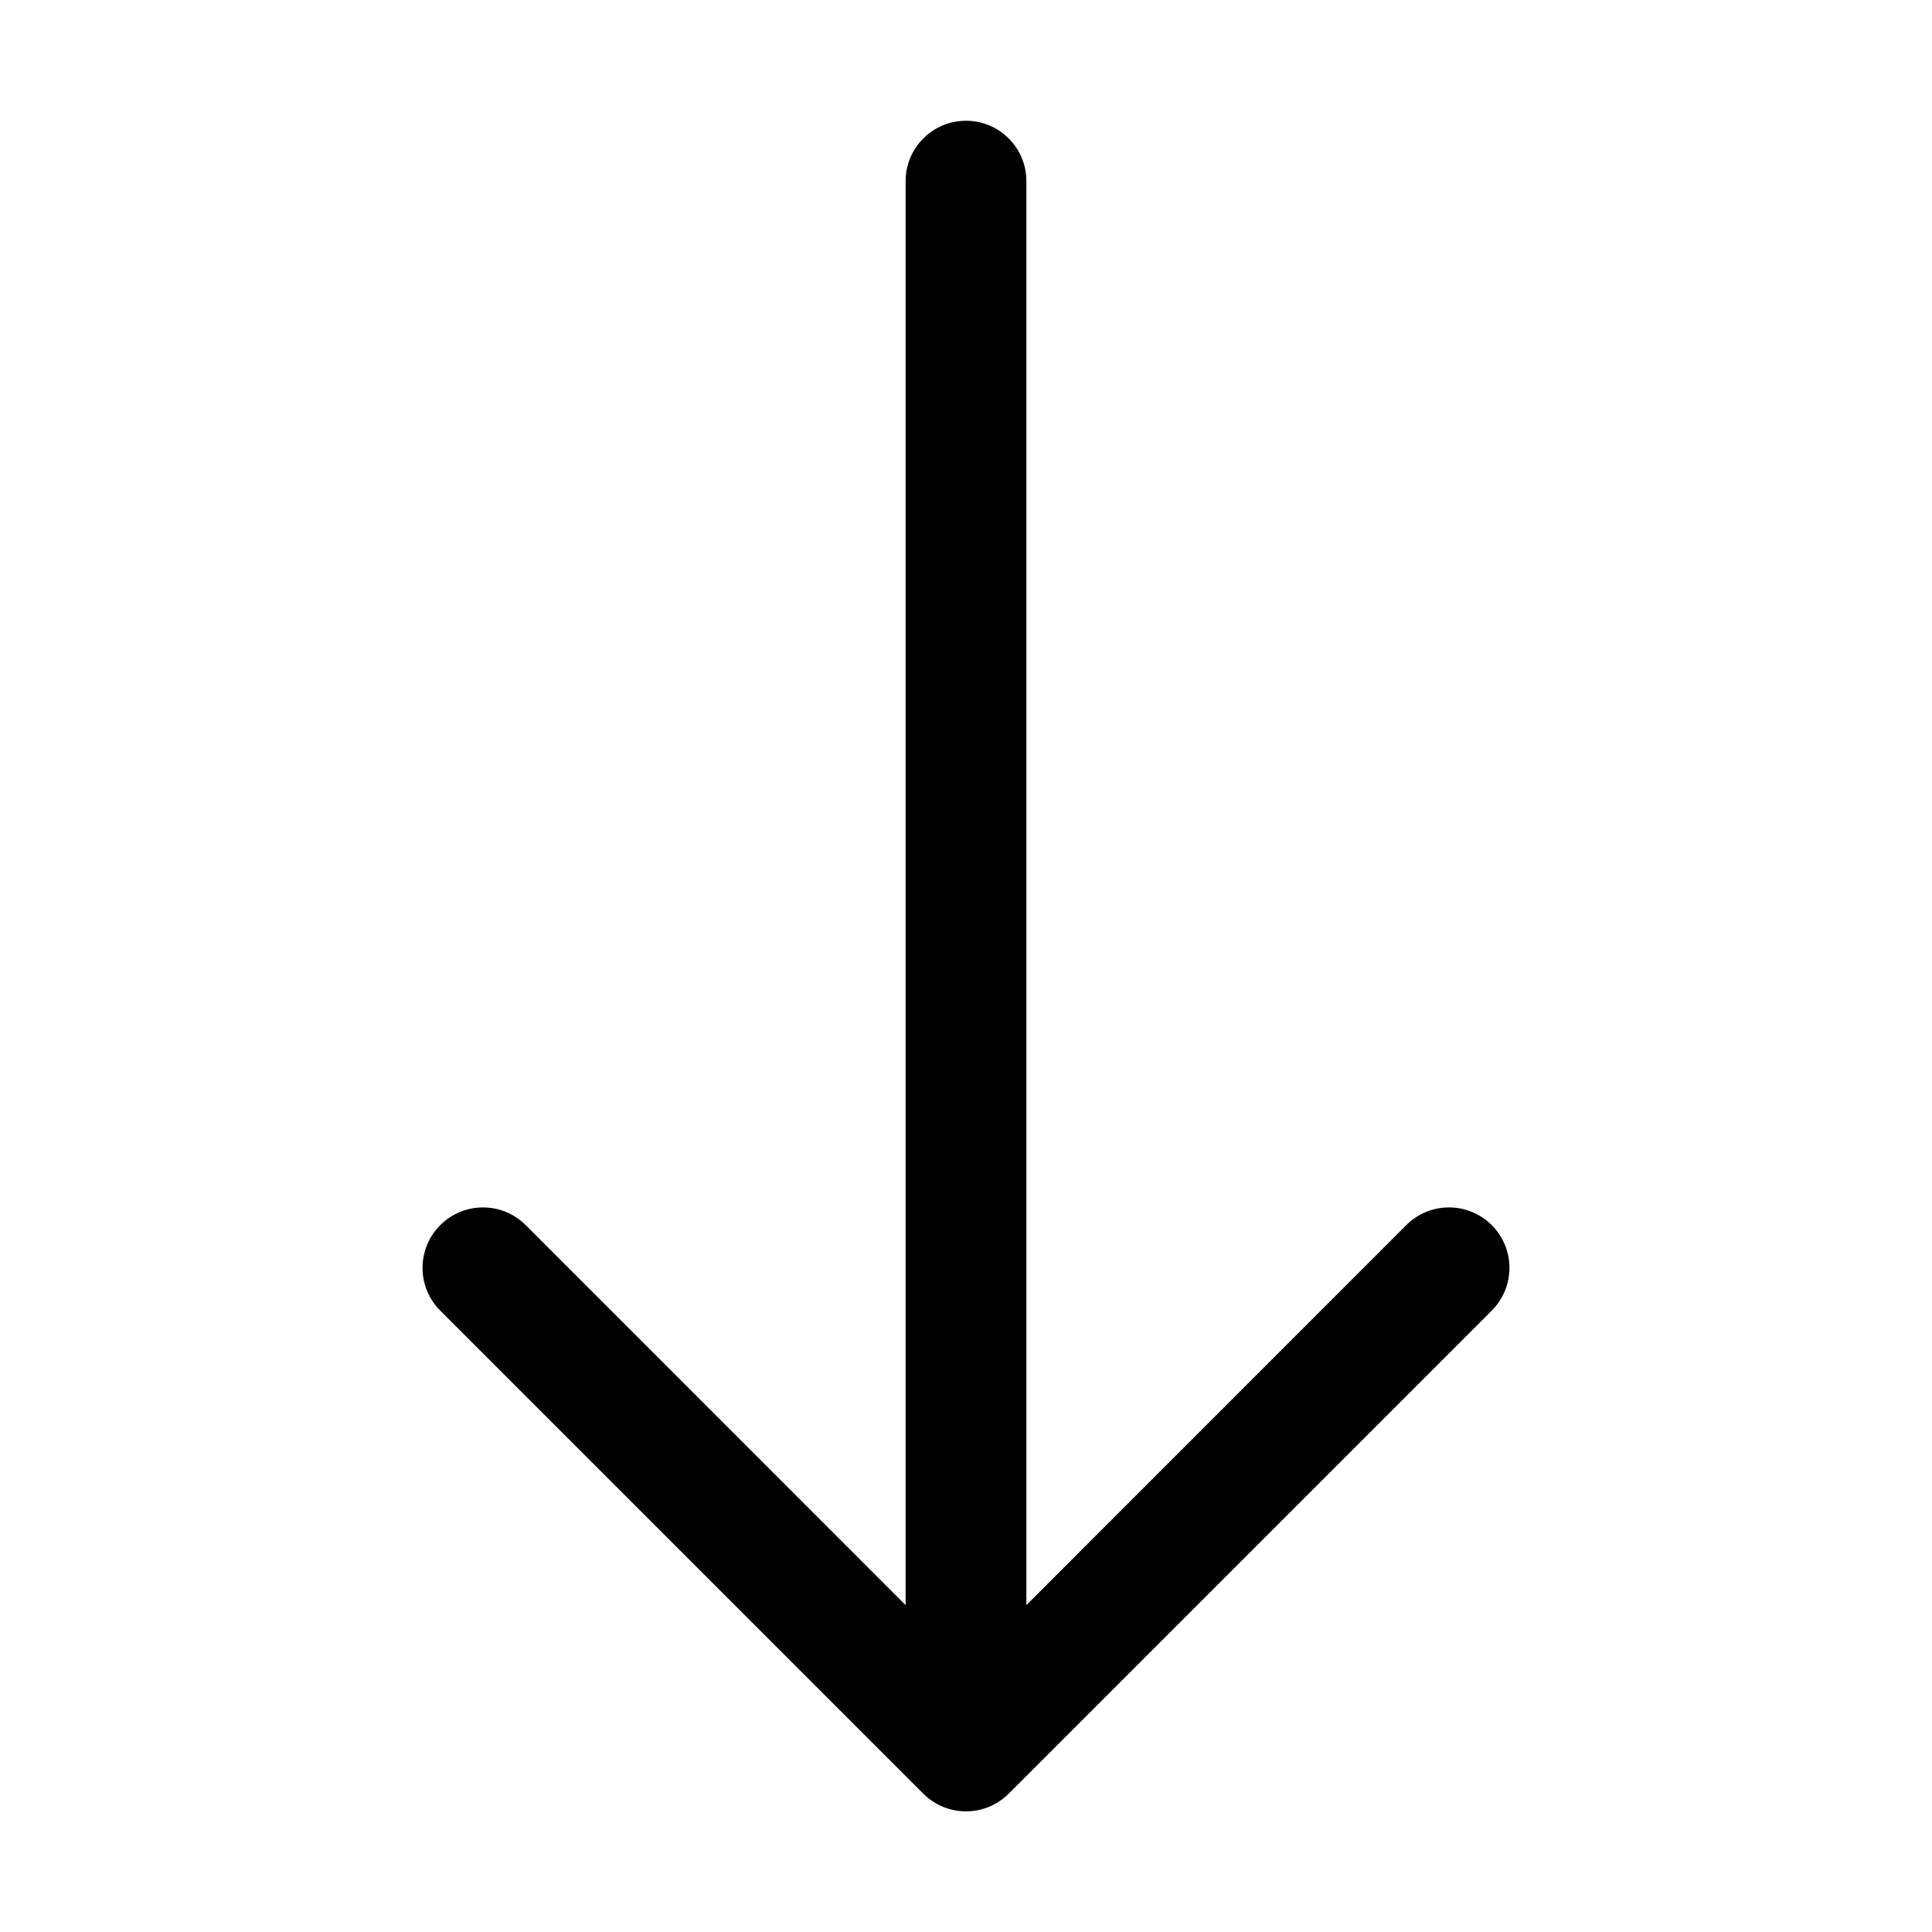
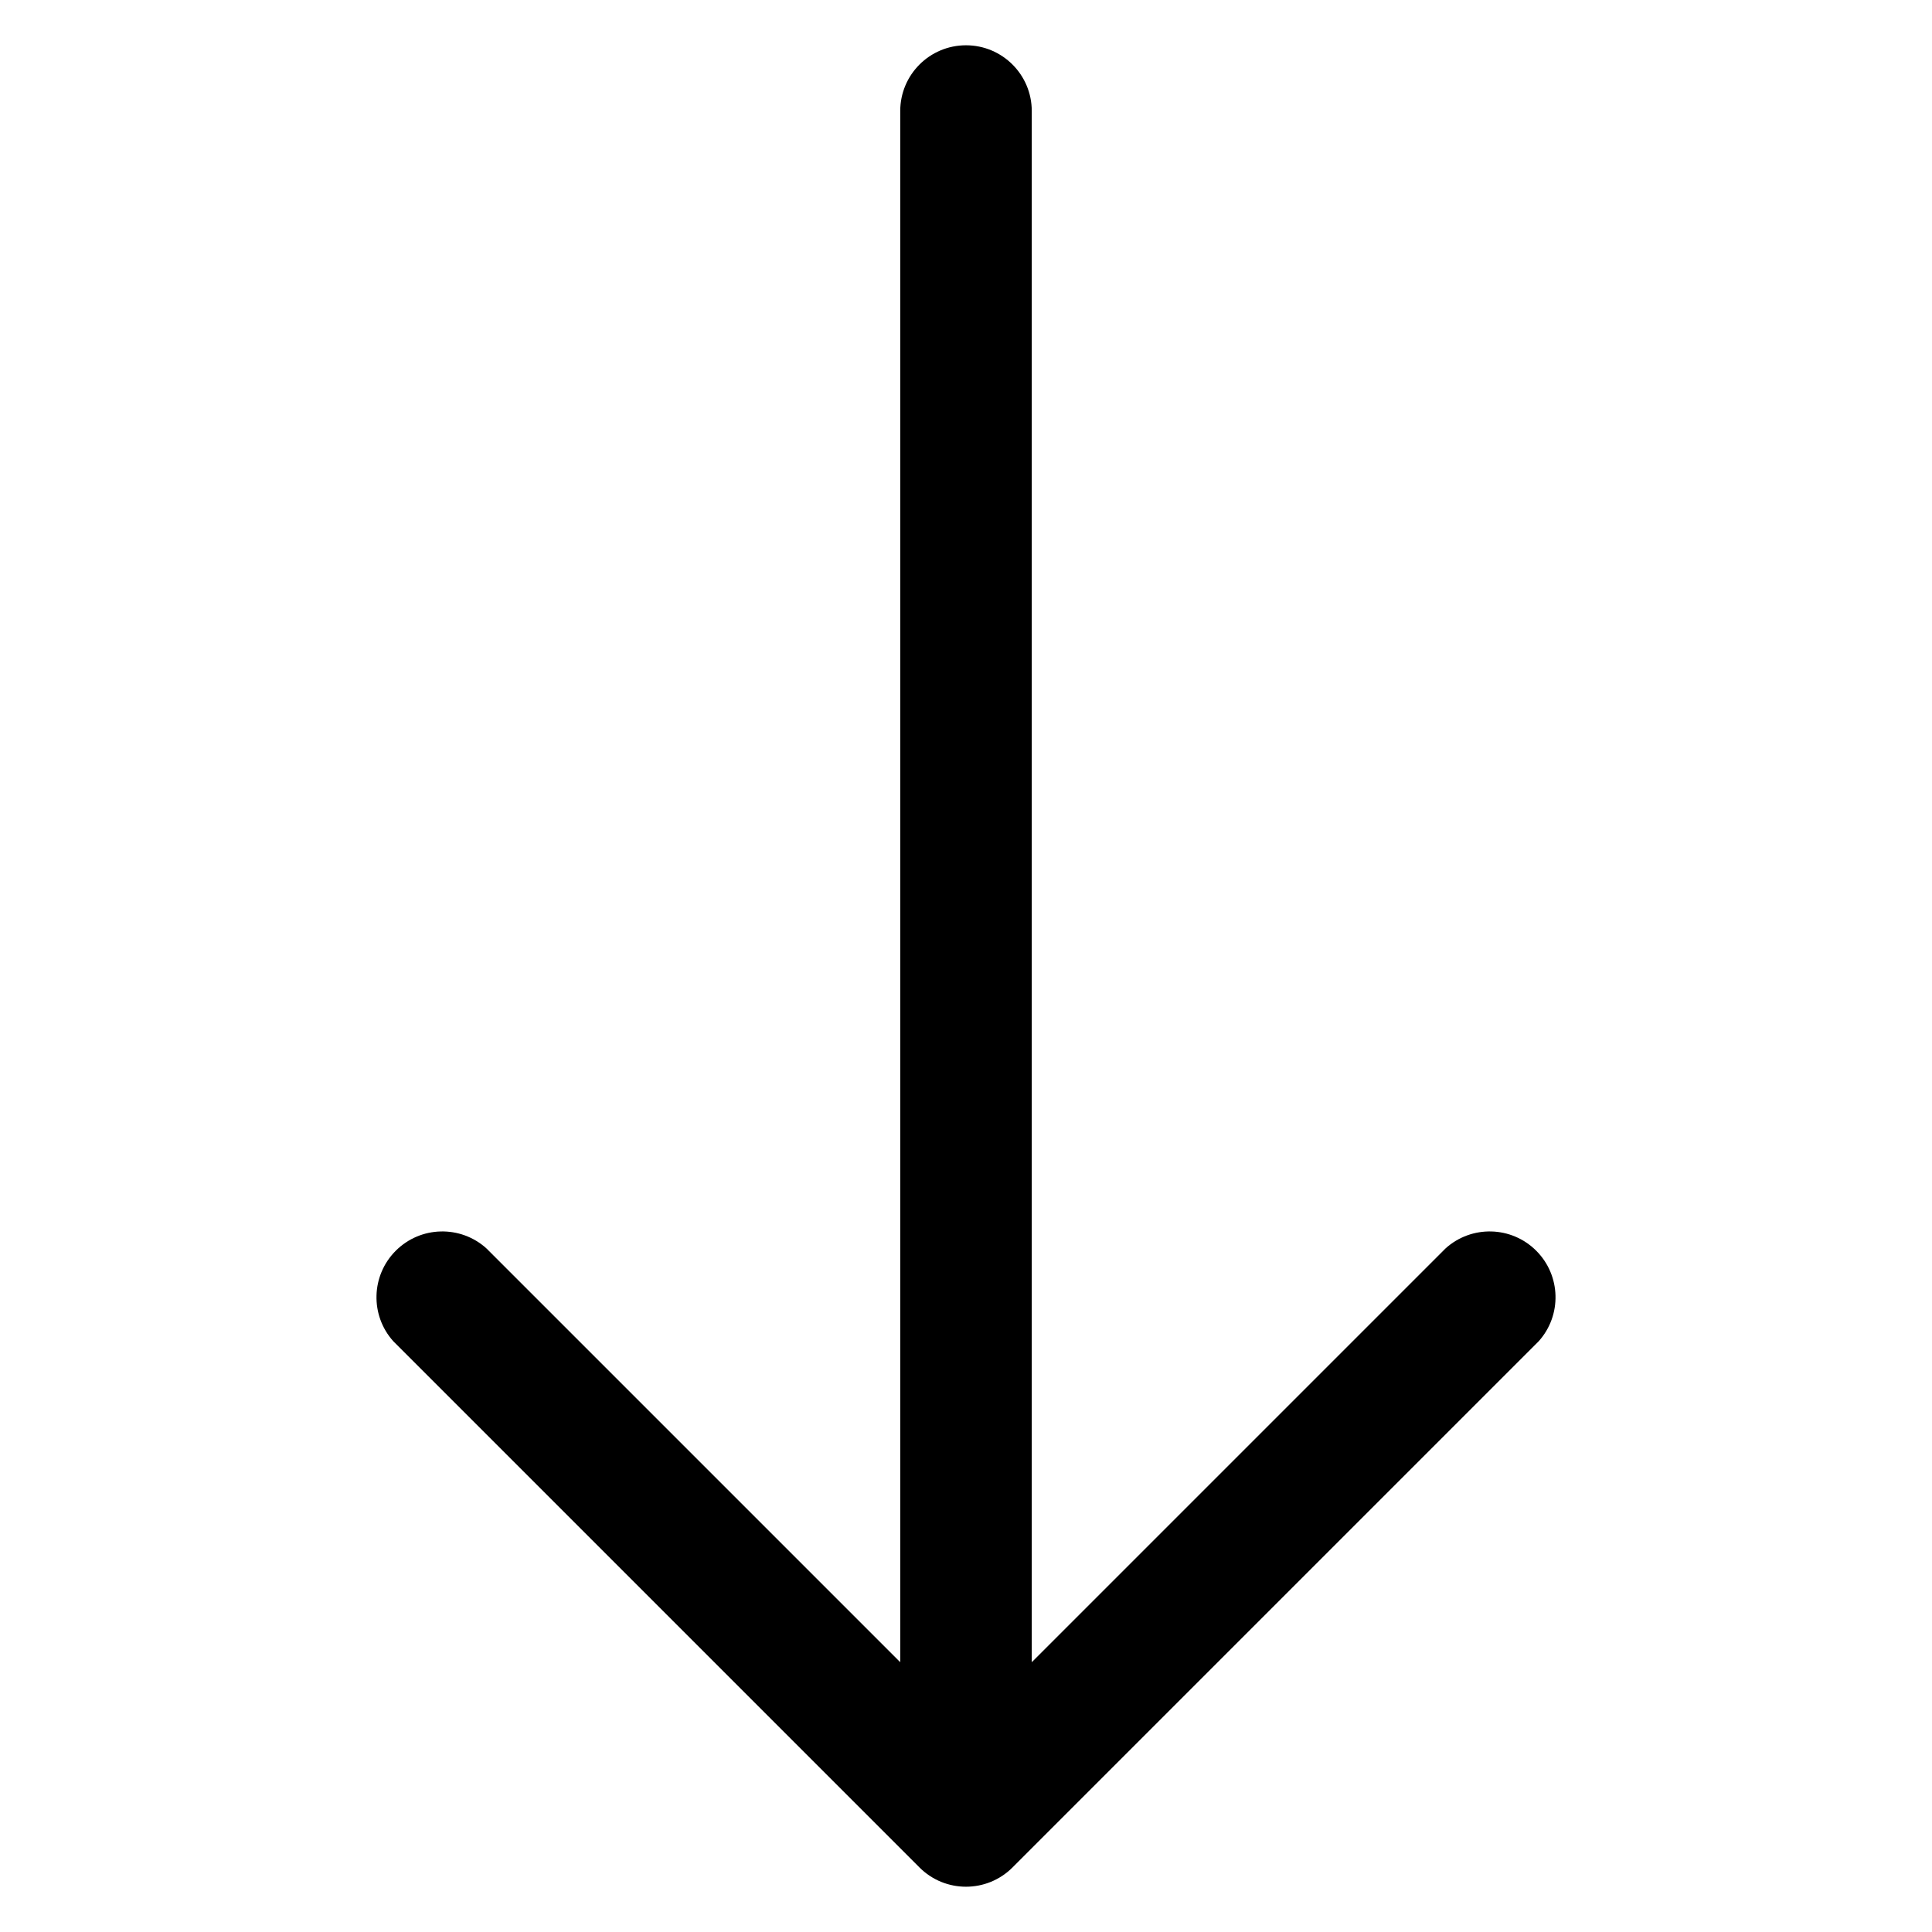
- <svg xmlns="http://www.w3.org/2000/svg" width="16" height="16" fill="currentColor" class="bi bi-arrow-down" viewBox="0 0 16 16">
-   <path fill-rule="evenodd" d="M8 1a.5.5 0 0 1 .5.5v11.793l3.146-3.147a.5.5 0 0 1 .708.708l-4 4a.5.5 0 0 1-.708 0l-4-4a.5.5 0 0 1 .708-.708L7.5 13.293V1.5A.5.5 0 0 1 8 1z" />
+ <svg xmlns="http://www.w3.org/2000/svg" width="512" height="512" fill="currentColor" class="bi bi-arrow-down" viewBox="0 0 512 512" version="1.1" id="svg11">
+   <defs id="defs15" />
+   <path id="path9" d="M 256,12 A 17.429,17.429 0 0 0 238.571,29.428 V 440.5 L 128.893,330.822 a 17.451,17.451 0 0 0 -24.645,24.645 L 243.677,494.897 a 17.429,17.429 0 0 0 24.645,0 L 407.752,355.467 A 17.451,17.451 0 0 0 383.107,330.822 L 273.429,440.5 V 29.428 A 17.429,17.429 0 0 0 256,12 Z" style="stroke-width:34.857" />
</svg>
